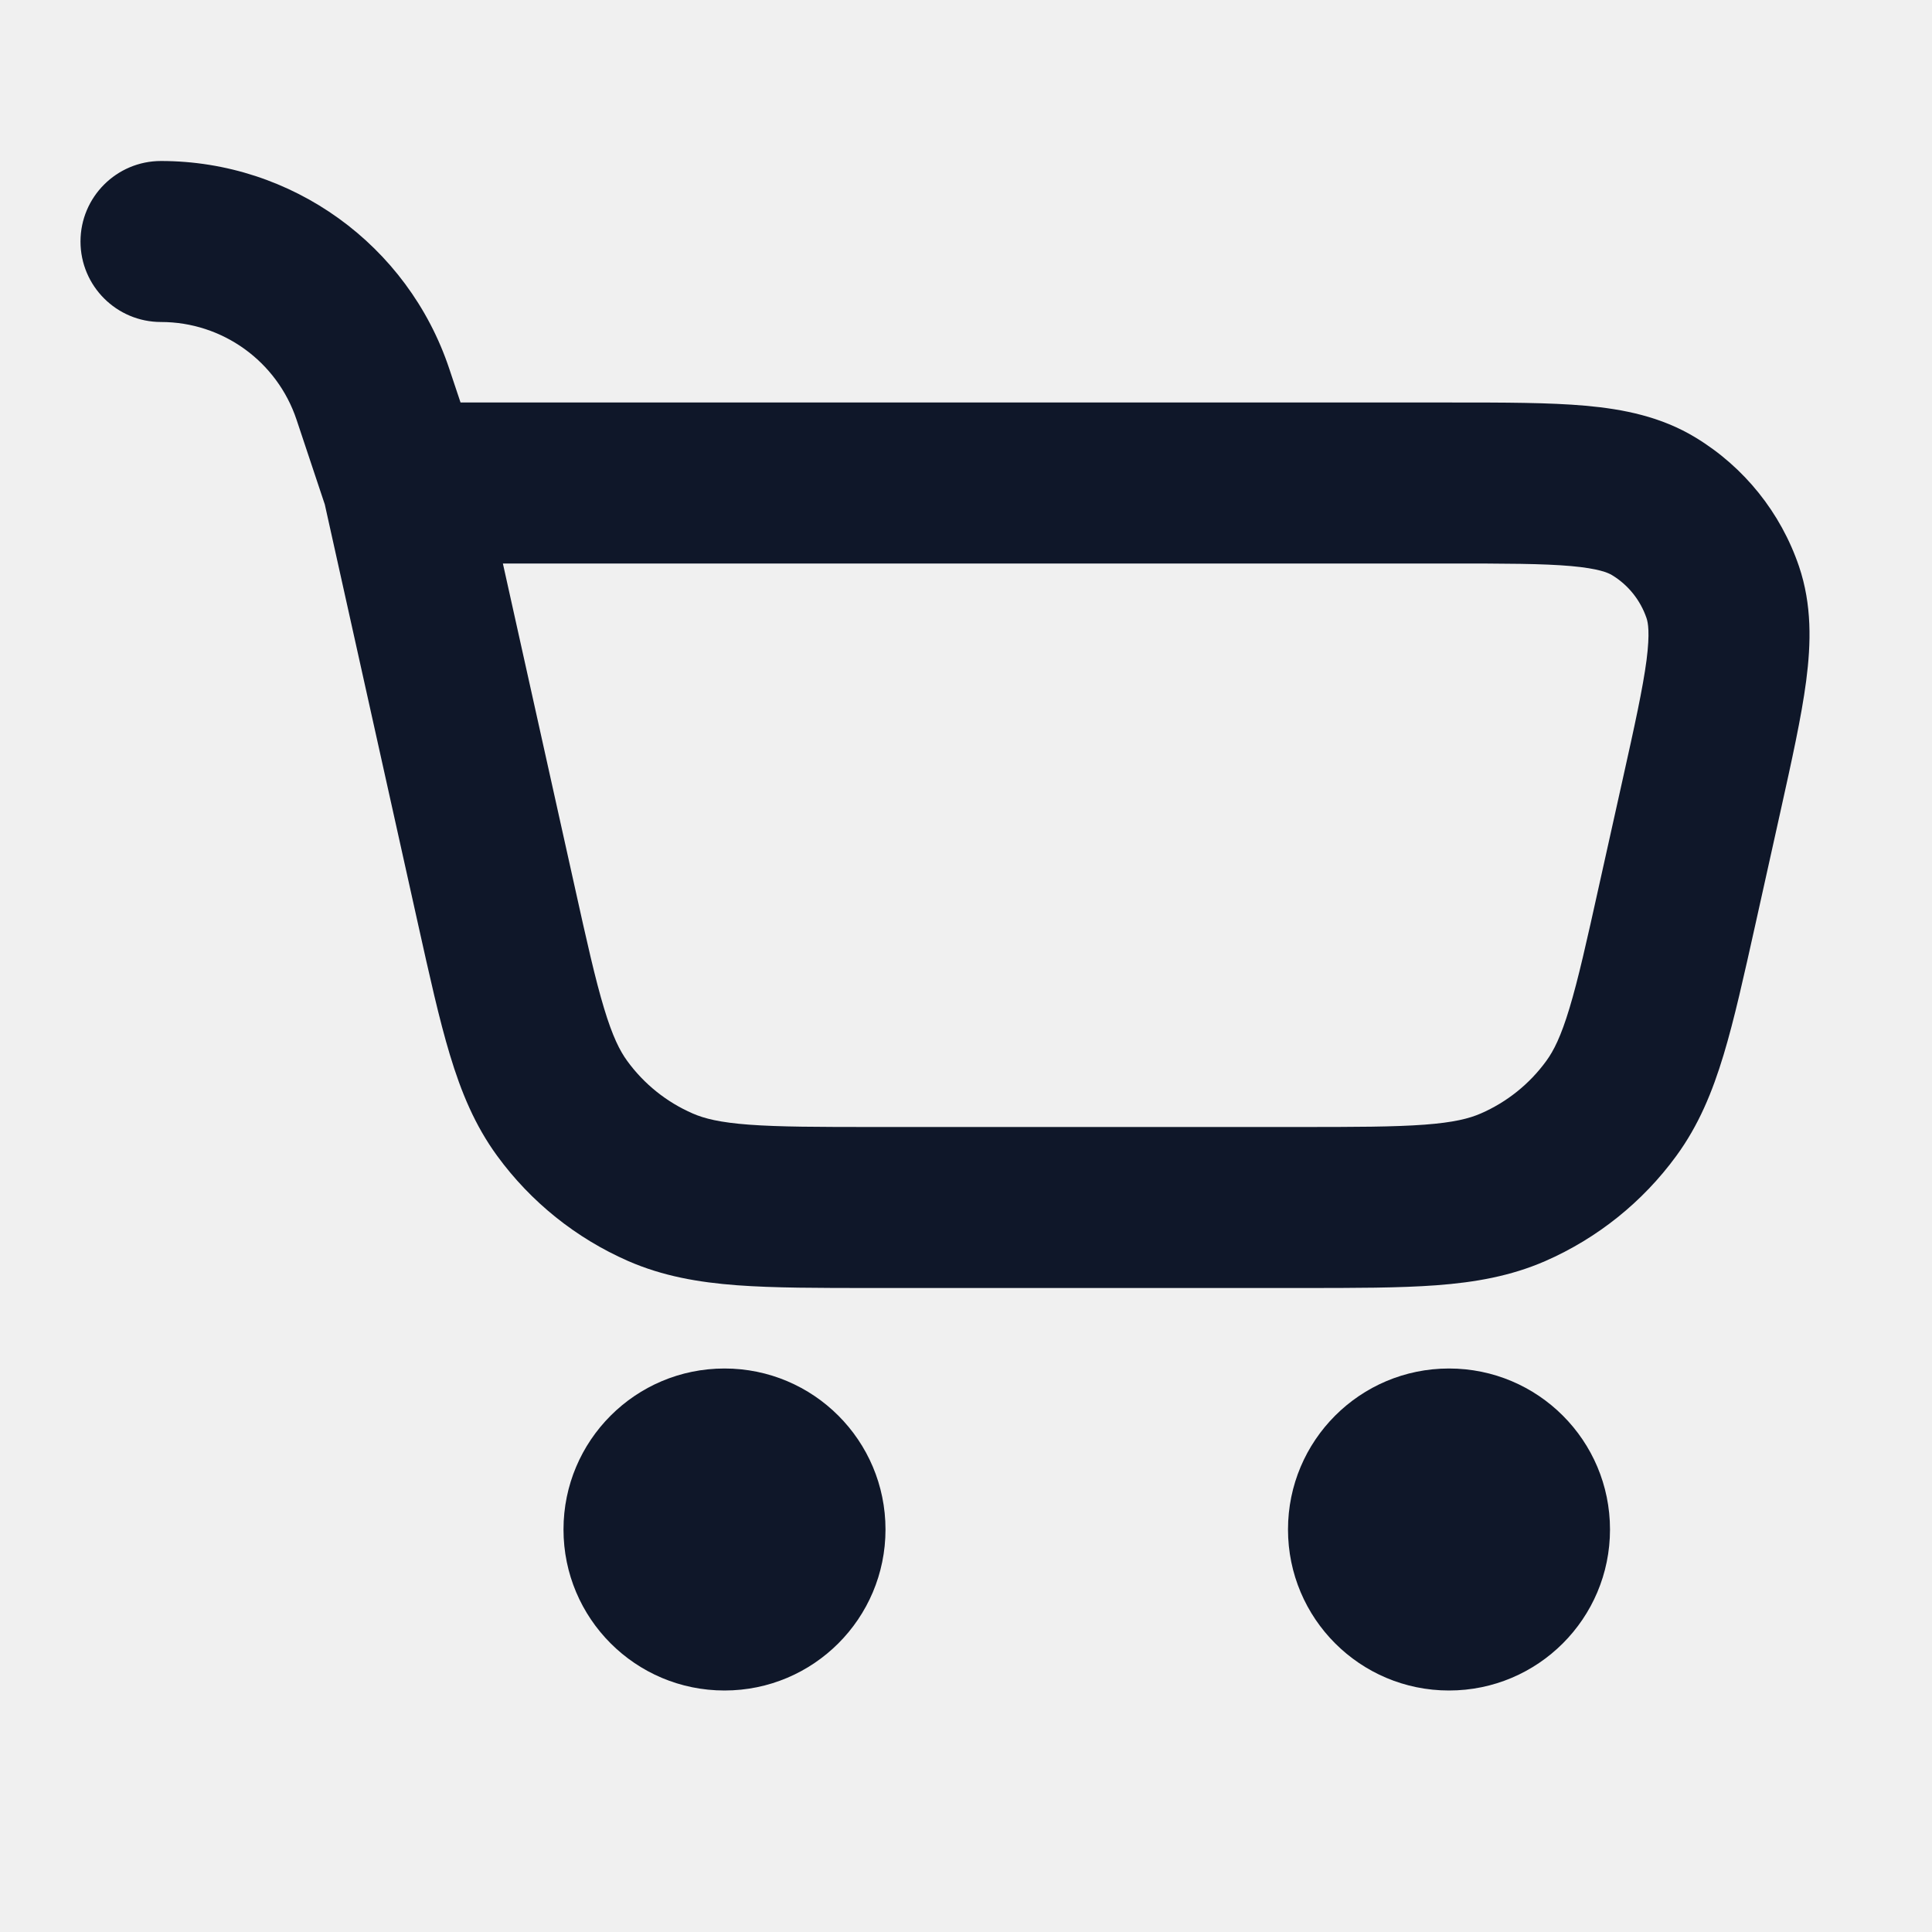
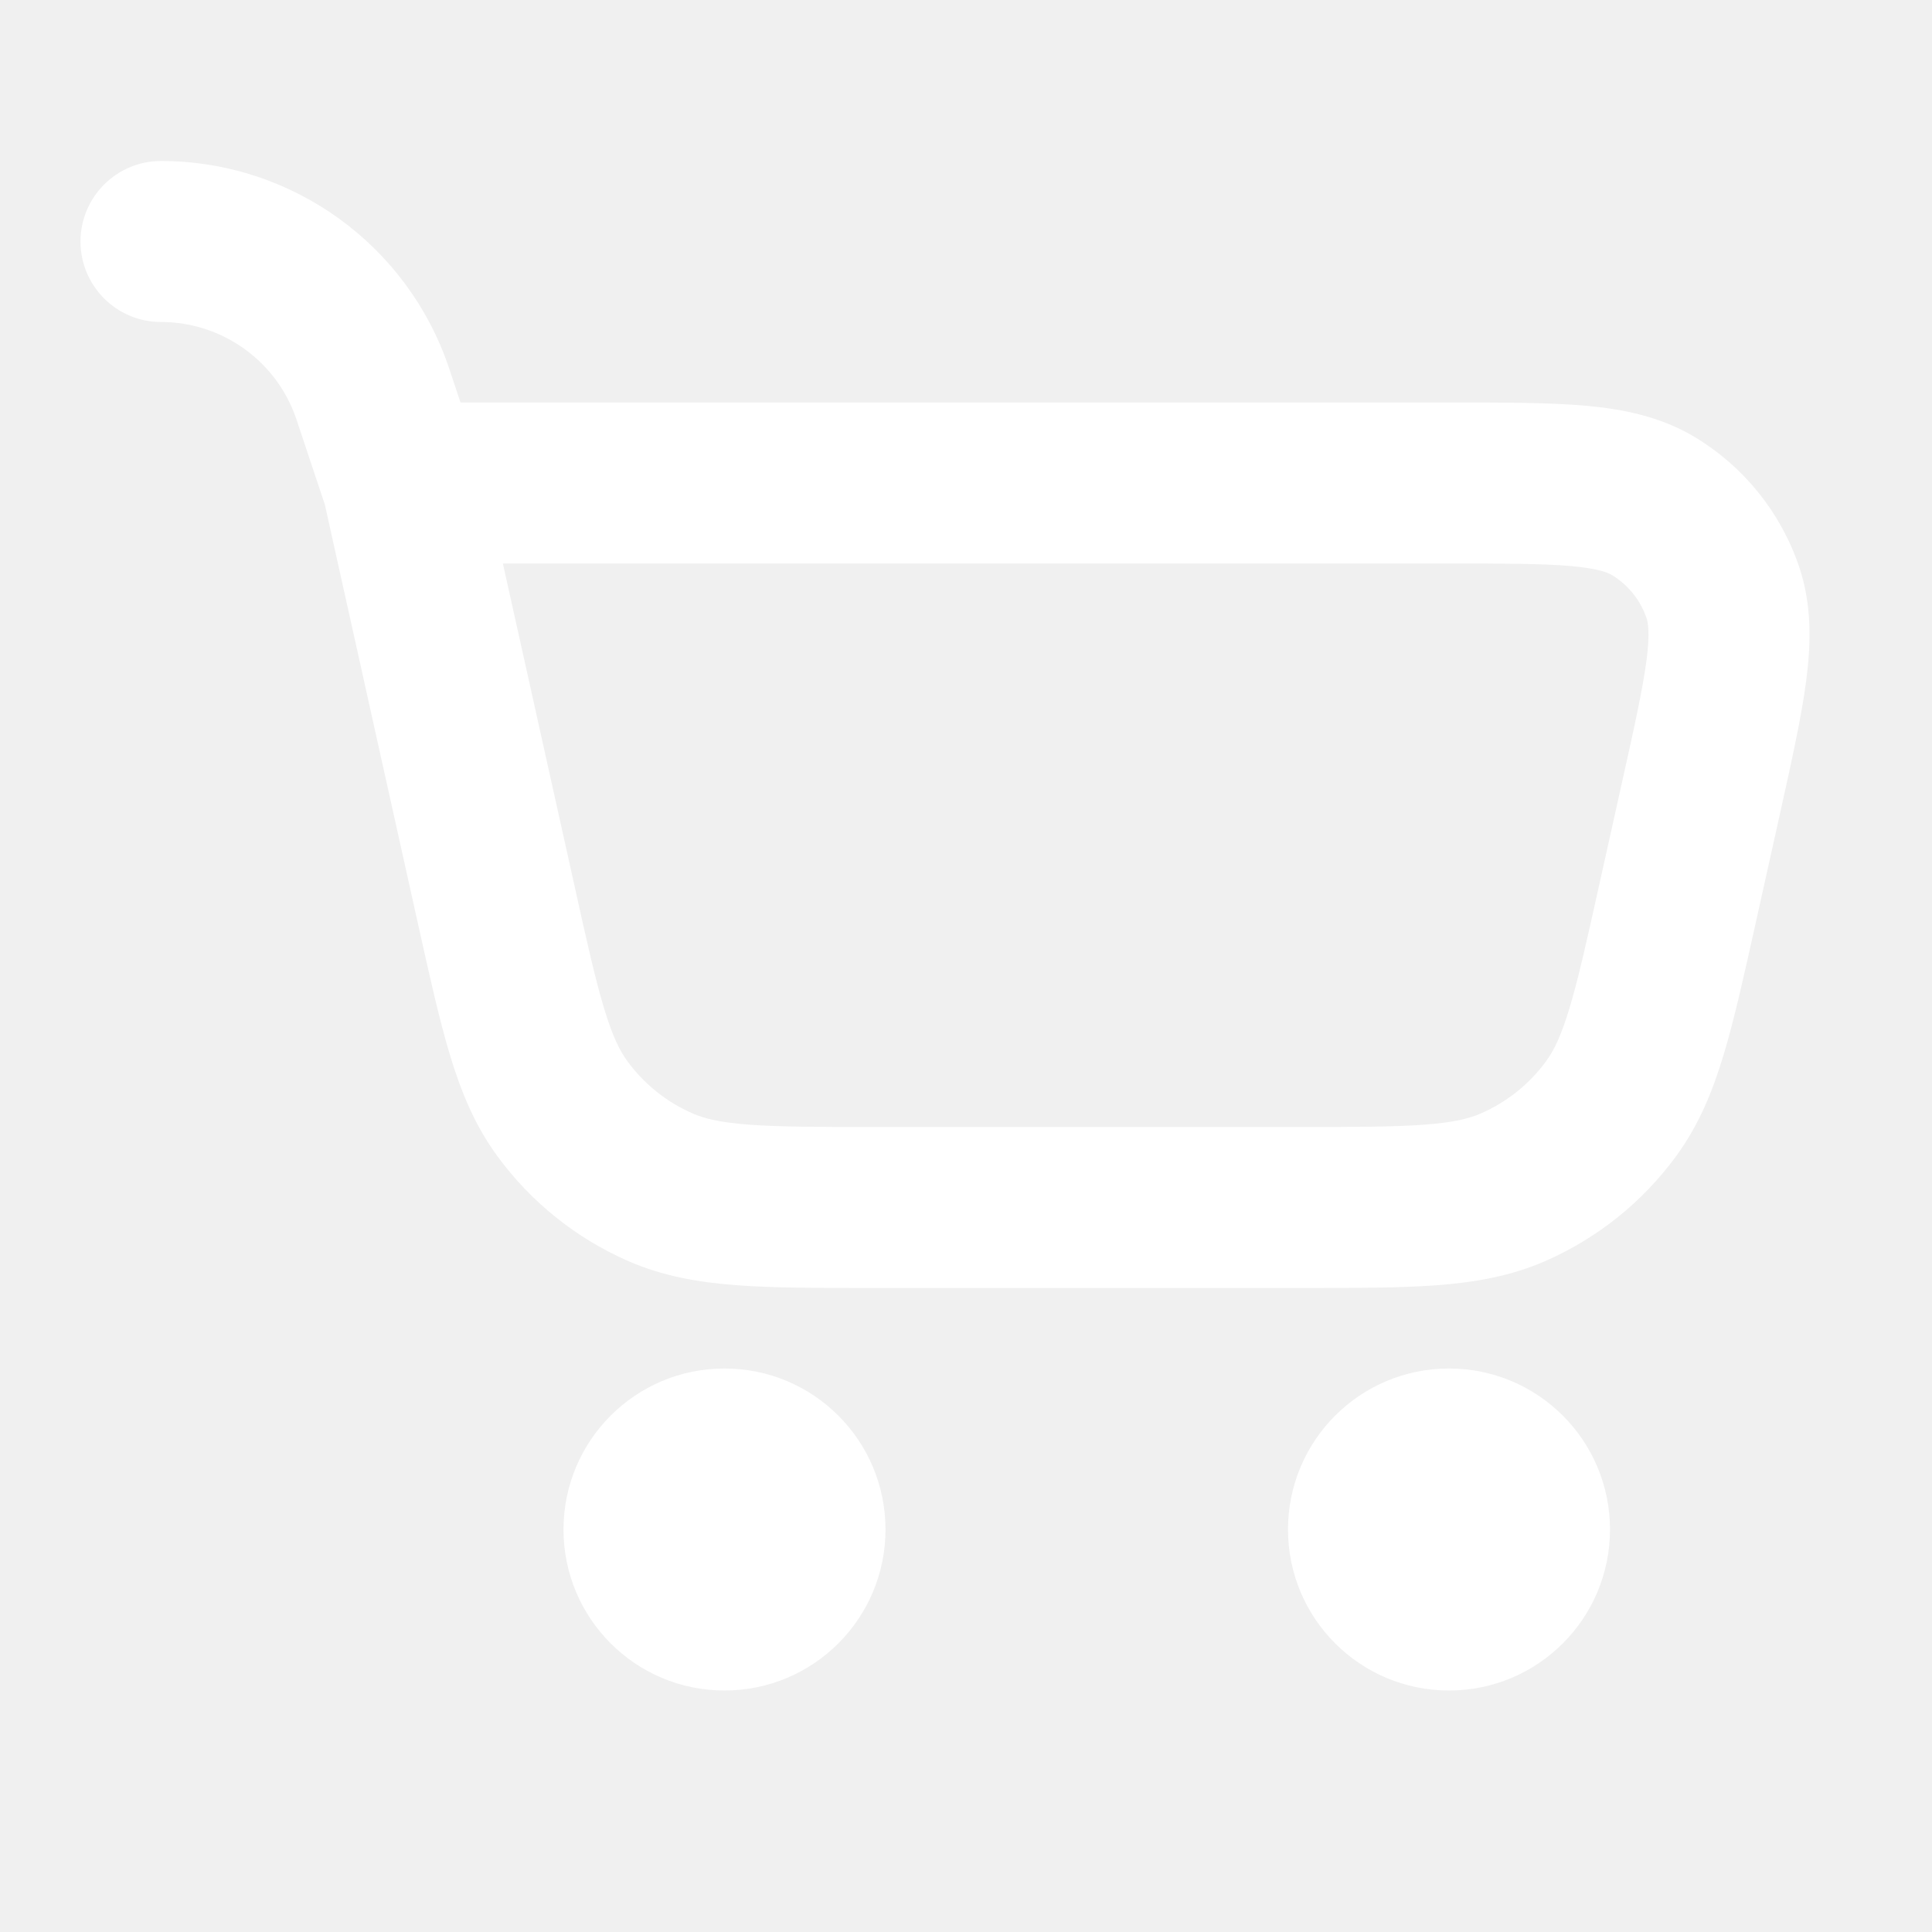
<svg xmlns="http://www.w3.org/2000/svg" width="800px" height="800px" viewBox="0 0 24 24" fill="none">
-   <path fill-rule="evenodd" clip-rule="evenodd" d="M1 3C1 2.448 1.448 2 2 2C3.625 2 5.067 3.04 5.581 4.581L5.721 5L18.03 5C18.686 5 19.244 5 19.695 5.04C20.165 5.082 20.635 5.175 21.064 5.436C21.667 5.802 22.121 6.368 22.348 7.036C22.509 7.512 22.498 7.99 22.437 8.458C22.378 8.908 22.257 9.452 22.115 10.092L21.809 11.47C21.664 12.122 21.544 12.664 21.411 13.104C21.272 13.565 21.101 13.98 20.823 14.36C20.406 14.931 19.845 15.381 19.197 15.665C18.766 15.853 18.323 15.93 17.843 15.966C17.385 16 16.829 16 16.162 16H10.838C10.171 16 9.615 16 9.157 15.966C8.677 15.93 8.234 15.853 7.803 15.665C7.155 15.381 6.594 14.931 6.177 14.36C5.899 13.98 5.728 13.565 5.589 13.104C5.456 12.664 5.336 12.122 5.191 11.47L4.035 6.267L3.684 5.214C3.442 4.489 2.764 4 2 4C1.448 4 1 3.552 1 3ZM6.247 7L7.136 11.001C7.29 11.697 7.395 12.166 7.504 12.526C7.609 12.874 7.699 13.053 7.792 13.18C8 13.466 8.281 13.691 8.605 13.832C8.749 13.895 8.943 13.944 9.305 13.971C9.681 13.999 10.161 14 10.874 14H16.125C16.839 14 17.319 13.999 17.695 13.971C18.057 13.944 18.251 13.895 18.395 13.832C18.719 13.691 19 13.466 19.208 13.18C19.301 13.053 19.391 12.874 19.496 12.526C19.605 12.166 19.71 11.697 19.864 11.001L20.153 9.702C20.308 9.007 20.408 8.55 20.454 8.2C20.498 7.858 20.472 7.733 20.454 7.679C20.378 7.456 20.227 7.267 20.026 7.145C19.977 7.115 19.86 7.063 19.517 7.032C19.166 7.001 18.698 7 17.986 7H6.247Z" fill="#0F1729" />
-   <path d="M11 19C11 20.105 10.105 21 9 21C7.895 21 7 20.105 7 19C7 17.895 7.895 17 9 17C10.105 17 11 17.895 11 19Z" fill="#0F1729" />
-   <path d="M18 21C19.105 21 20 20.105 20 19C20 17.895 19.105 17 18 17C16.895 17 16 17.895 16 19C16 20.105 16.895 21 18 21Z" fill="#0F1729" />
+   <path fill-rule="evenodd" clip-rule="evenodd" d="M1 3C1 2.448 1.448 2 2 2C3.625 2 5.067 3.04 5.581 4.581L5.721 5L18.03 5C18.686 5 19.244 5 19.695 5.04C20.165 5.082 20.635 5.175 21.064 5.436C21.667 5.802 22.121 6.368 22.348 7.036C22.509 7.512 22.498 7.99 22.437 8.458C22.378 8.908 22.257 9.452 22.115 10.092L21.809 11.47C21.664 12.122 21.544 12.664 21.411 13.104C21.272 13.565 21.101 13.98 20.823 14.36C20.406 14.931 19.845 15.381 19.197 15.665C18.766 15.853 18.323 15.93 17.843 15.966C17.385 16 16.829 16 16.162 16H10.838C10.171 16 9.615 16 9.157 15.966C8.677 15.93 8.234 15.853 7.803 15.665C7.155 15.381 6.594 14.931 6.177 14.36C5.899 13.98 5.728 13.565 5.589 13.104C5.456 12.664 5.336 12.122 5.191 11.47L4.035 6.267L3.684 5.214C3.442 4.489 2.764 4 2 4C1.448 4 1 3.552 1 3ZM6.247 7L7.136 11.001C7.29 11.697 7.395 12.166 7.504 12.526C7.609 12.874 7.699 13.053 7.792 13.18C8 13.466 8.281 13.691 8.605 13.832C8.749 13.895 8.943 13.944 9.305 13.971C9.681 13.999 10.161 14 10.874 14H16.125C16.839 14 17.319 13.999 17.695 13.971C18.057 13.944 18.251 13.895 18.395 13.832C18.719 13.691 19 13.466 19.208 13.18C19.301 13.053 19.391 12.874 19.496 12.526C19.605 12.166 19.71 11.697 19.864 11.001L20.153 9.702C20.308 9.007 20.408 8.55 20.454 8.2C20.498 7.858 20.472 7.733 20.454 7.679C20.378 7.456 20.227 7.267 20.026 7.145C19.977 7.115 19.86 7.063 19.517 7.032C19.166 7.001 18.698 7 17.986 7H6.247Z" fill="#FFFFFF" />
+   <path d="M11 19C11 20.105 10.105 21 9 21C7.895 21 7 20.105 7 19C7 17.895 7.895 17 9 17C10.105 17 11 17.895 11 19Z" fill="#FFFFFF" />
+   <path d="M18 21C19.105 21 20 20.105 20 19C20 17.895 19.105 17 18 17C16.895 17 16 17.895 16 19C16 20.105 16.895 21 18 21Z" fill="#FFFFFF" />
</svg>
